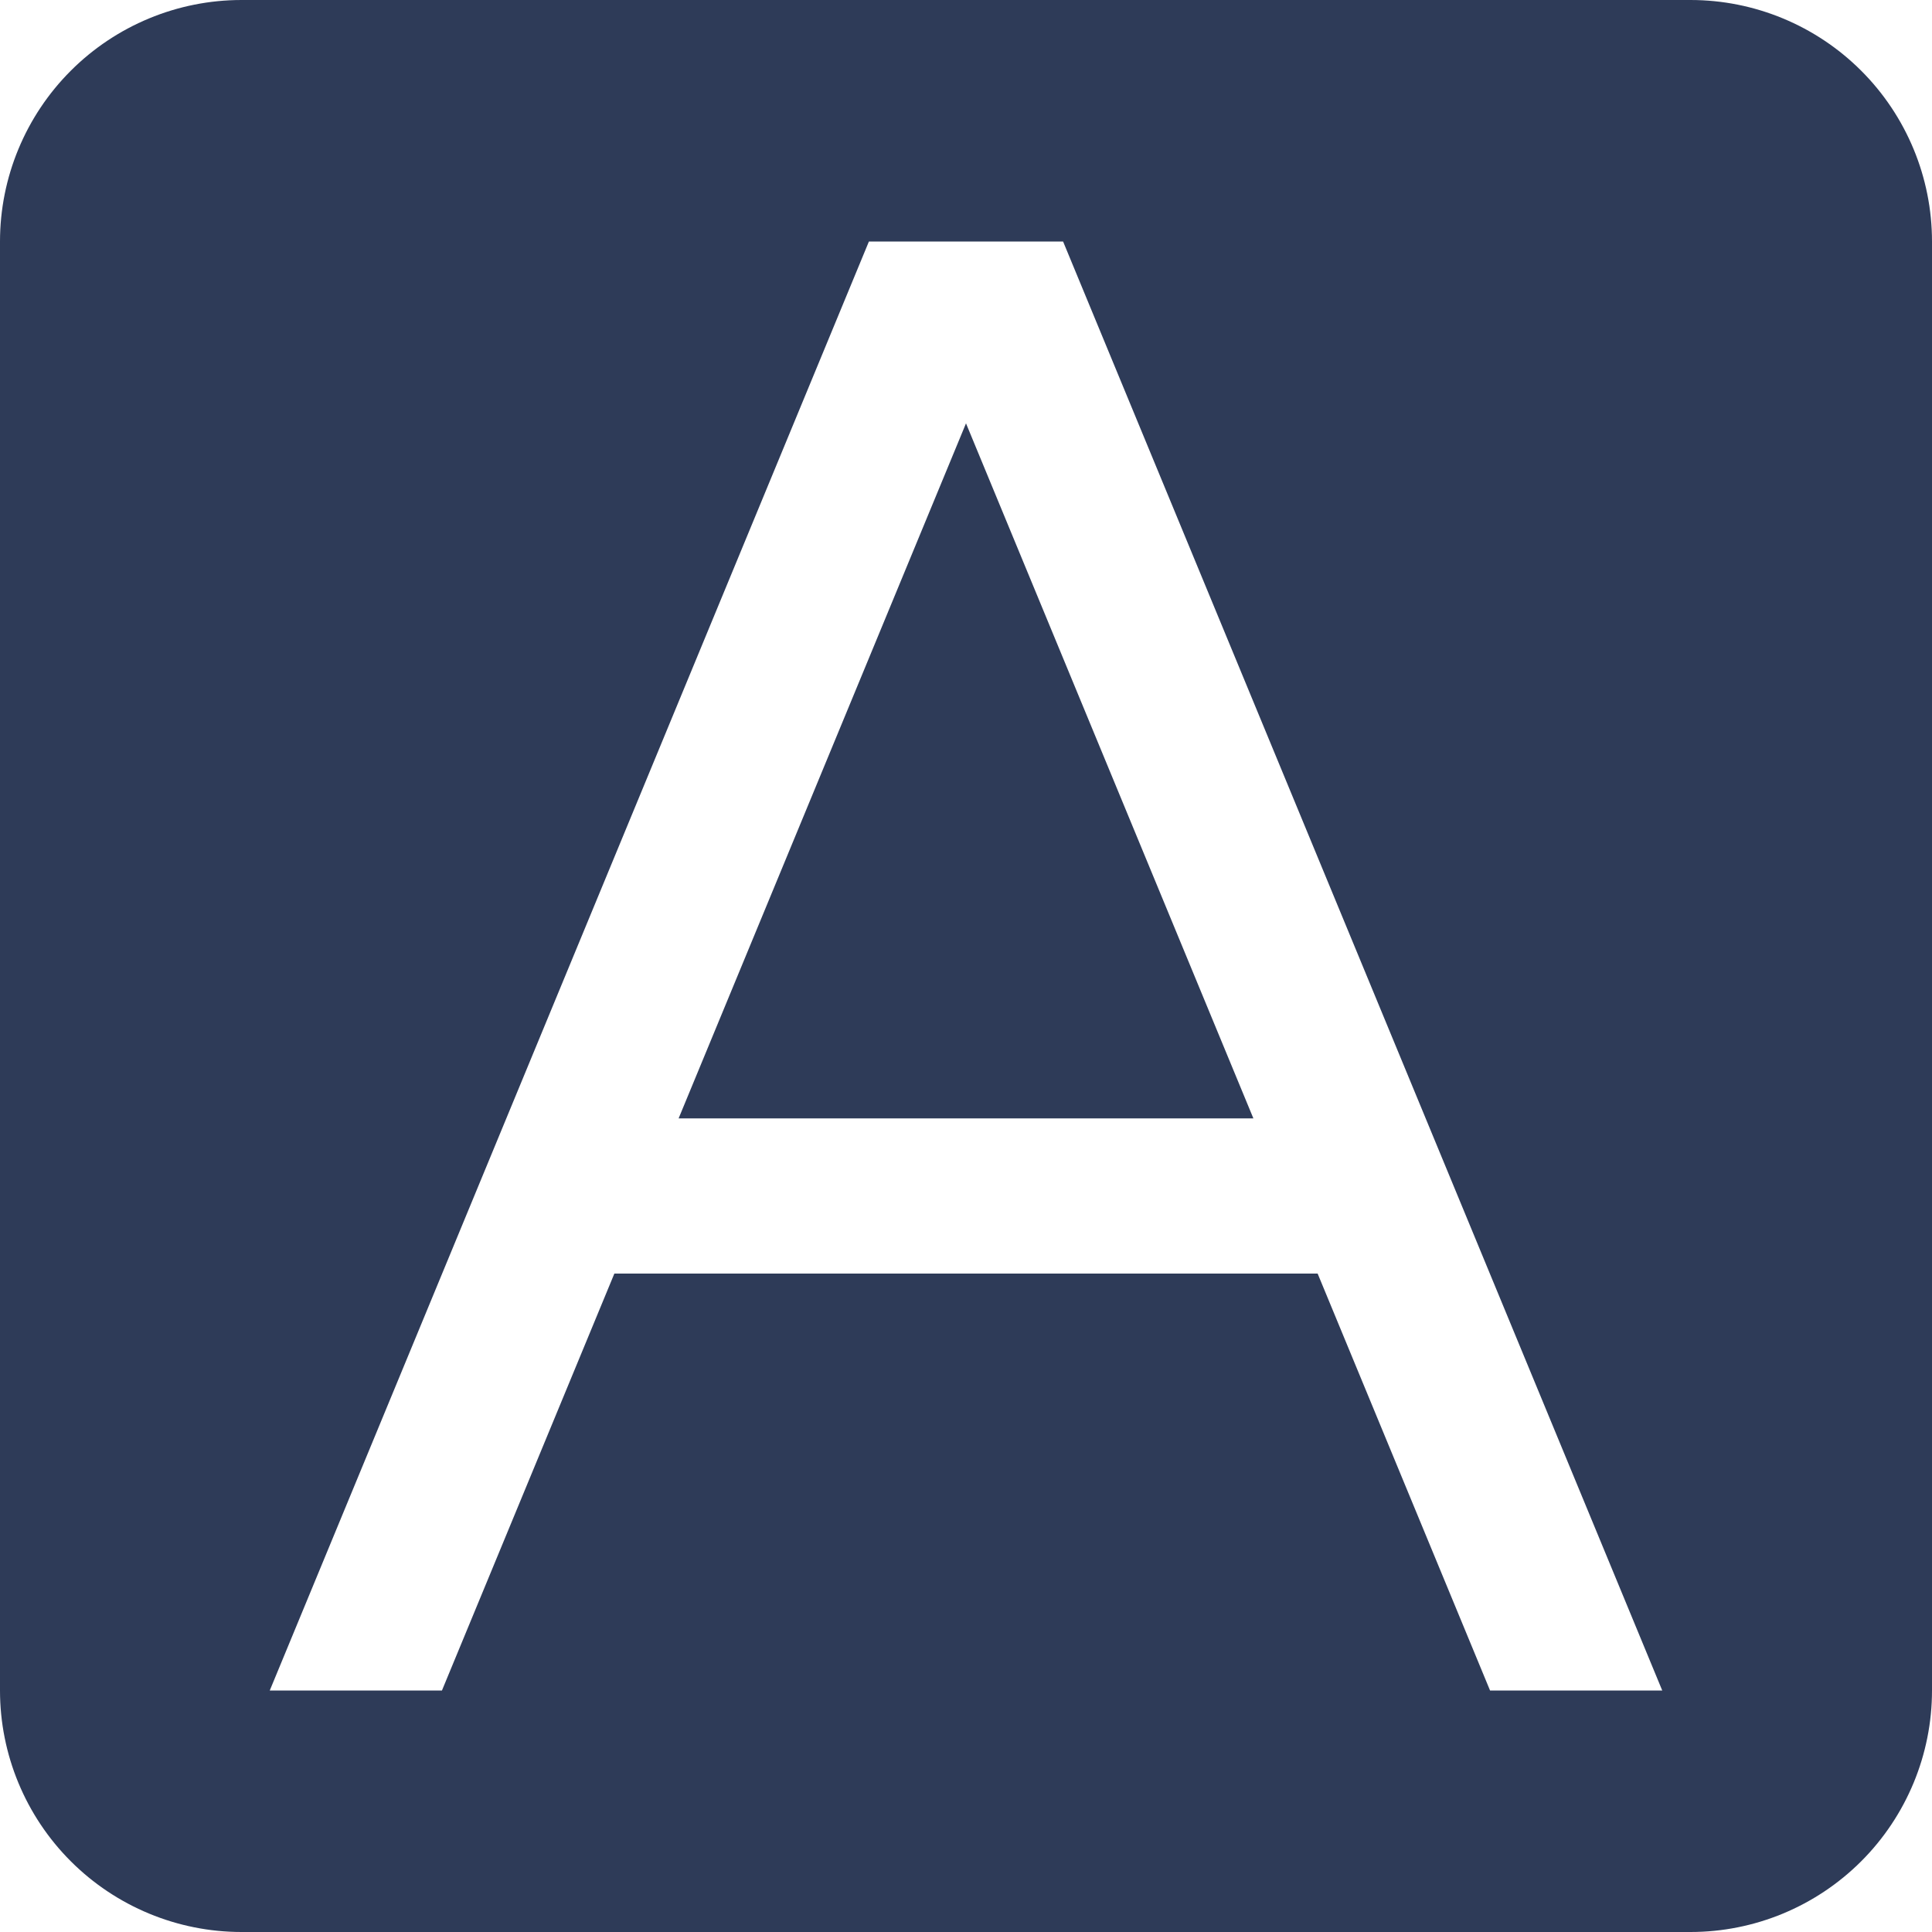
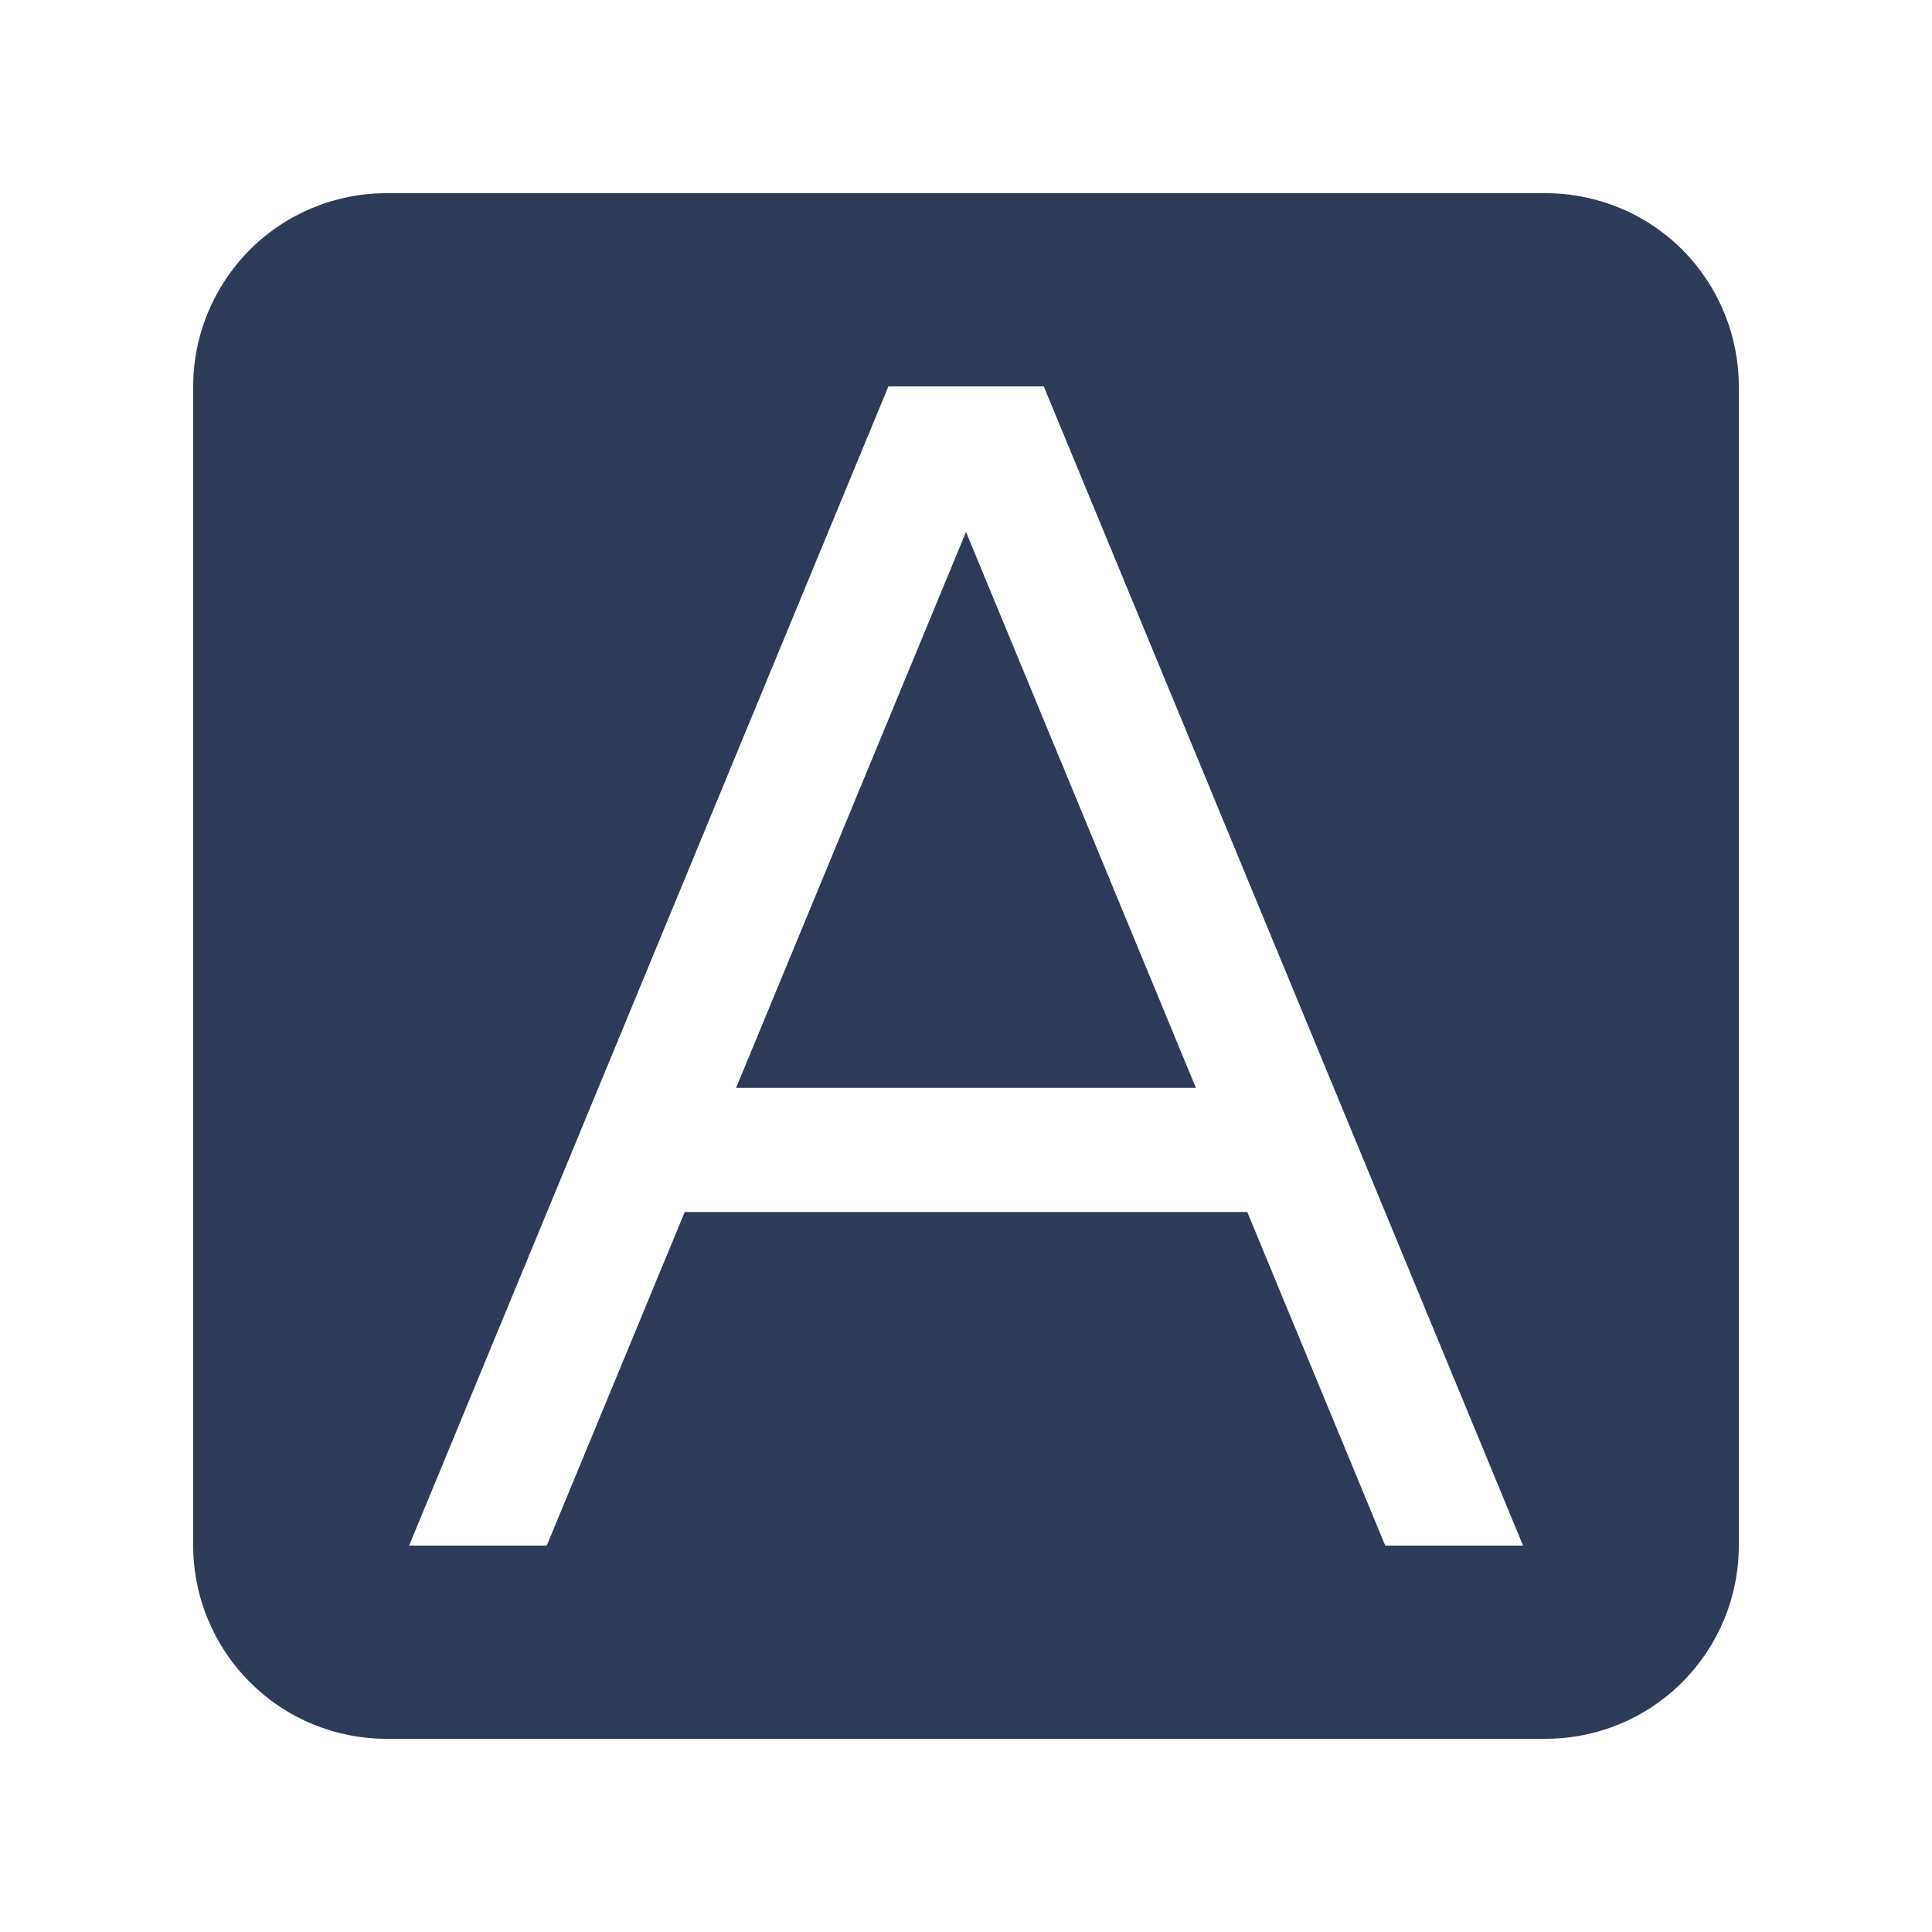
- <svg xmlns="http://www.w3.org/2000/svg" width="16" height="16" viewBox="0 0 16 16" fill="none">
-   <path d="M2 0H14C14.53 0 15.039 0.211 15.414 0.586C15.789 0.961 16 1.47 16 2V14C16 14.53 15.789 15.039 15.414 15.414C15.039 15.789 14.53 16 14 16H2C1.47 16 0.961 15.789 0.586 15.414C0.211 15.039 0 14.53 0 14V2C0 1.47 0.211 0.961 0.586 0.586C0.961 0.211 1.47 0 2 0ZM10.38 9.262H5.62L8 3.506L10.38 9.262ZM10.912 10.547L12.34 14H13.766L8.804 2H7.196L2.234 14H3.66L5.088 10.547H10.912Z" fill="#2E3B58" />
+ <svg xmlns="http://www.w3.org/2000/svg" width="12" height="12" viewBox="0 0 12 12" fill="none">
+   <path d="M2.4 1.2H9.6C9.918 1.2 10.224 1.326 10.449 1.551C10.674 1.777 10.8 2.082 10.8 2.4V9.6C10.8 9.918 10.674 10.223 10.449 10.448C10.224 10.674 9.918 10.8 9.6 10.8H2.4C2.082 10.8 1.777 10.674 1.552 10.448C1.327 10.223 1.2 9.918 1.2 9.6V2.4C1.2 2.082 1.327 1.777 1.552 1.551C1.777 1.326 2.082 1.2 2.4 1.2ZM7.428 6.757H4.572L6 3.304L7.428 6.757ZM7.747 7.528L8.604 9.6H9.46L6.483 2.4H5.518L2.541 9.6H3.396L4.253 7.528H7.747Z" fill="#2E3B58" />
</svg>
